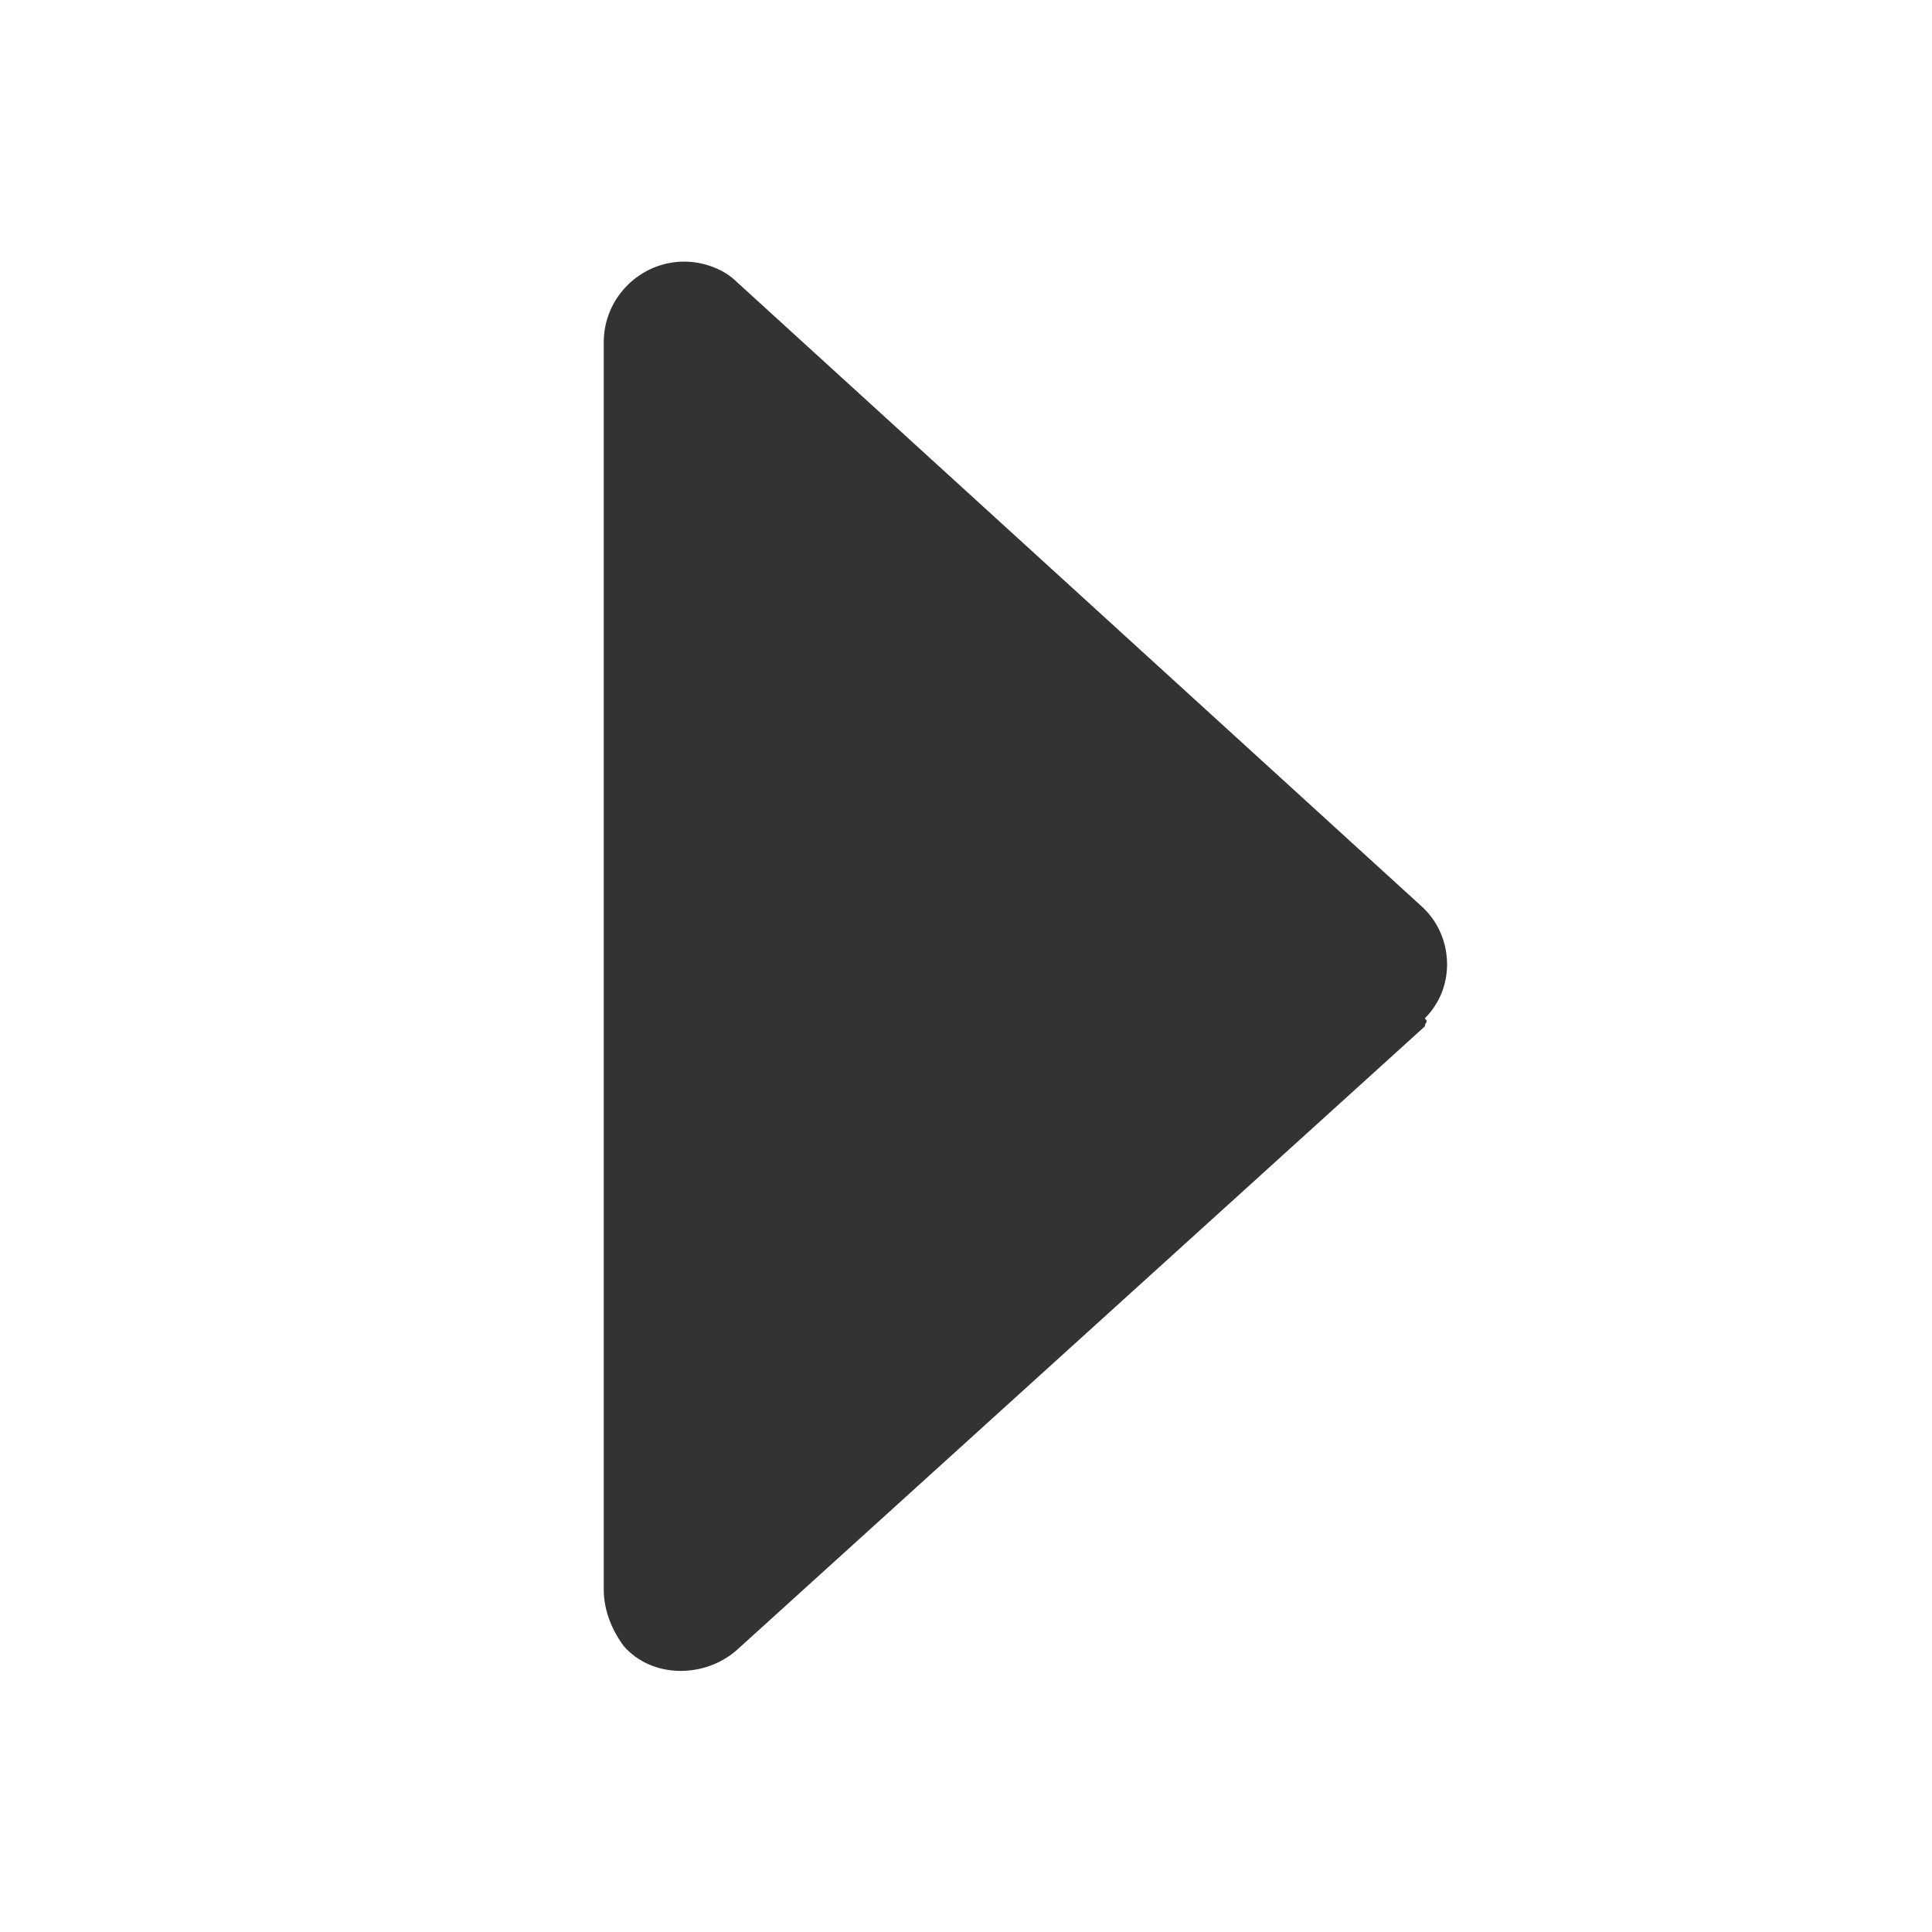
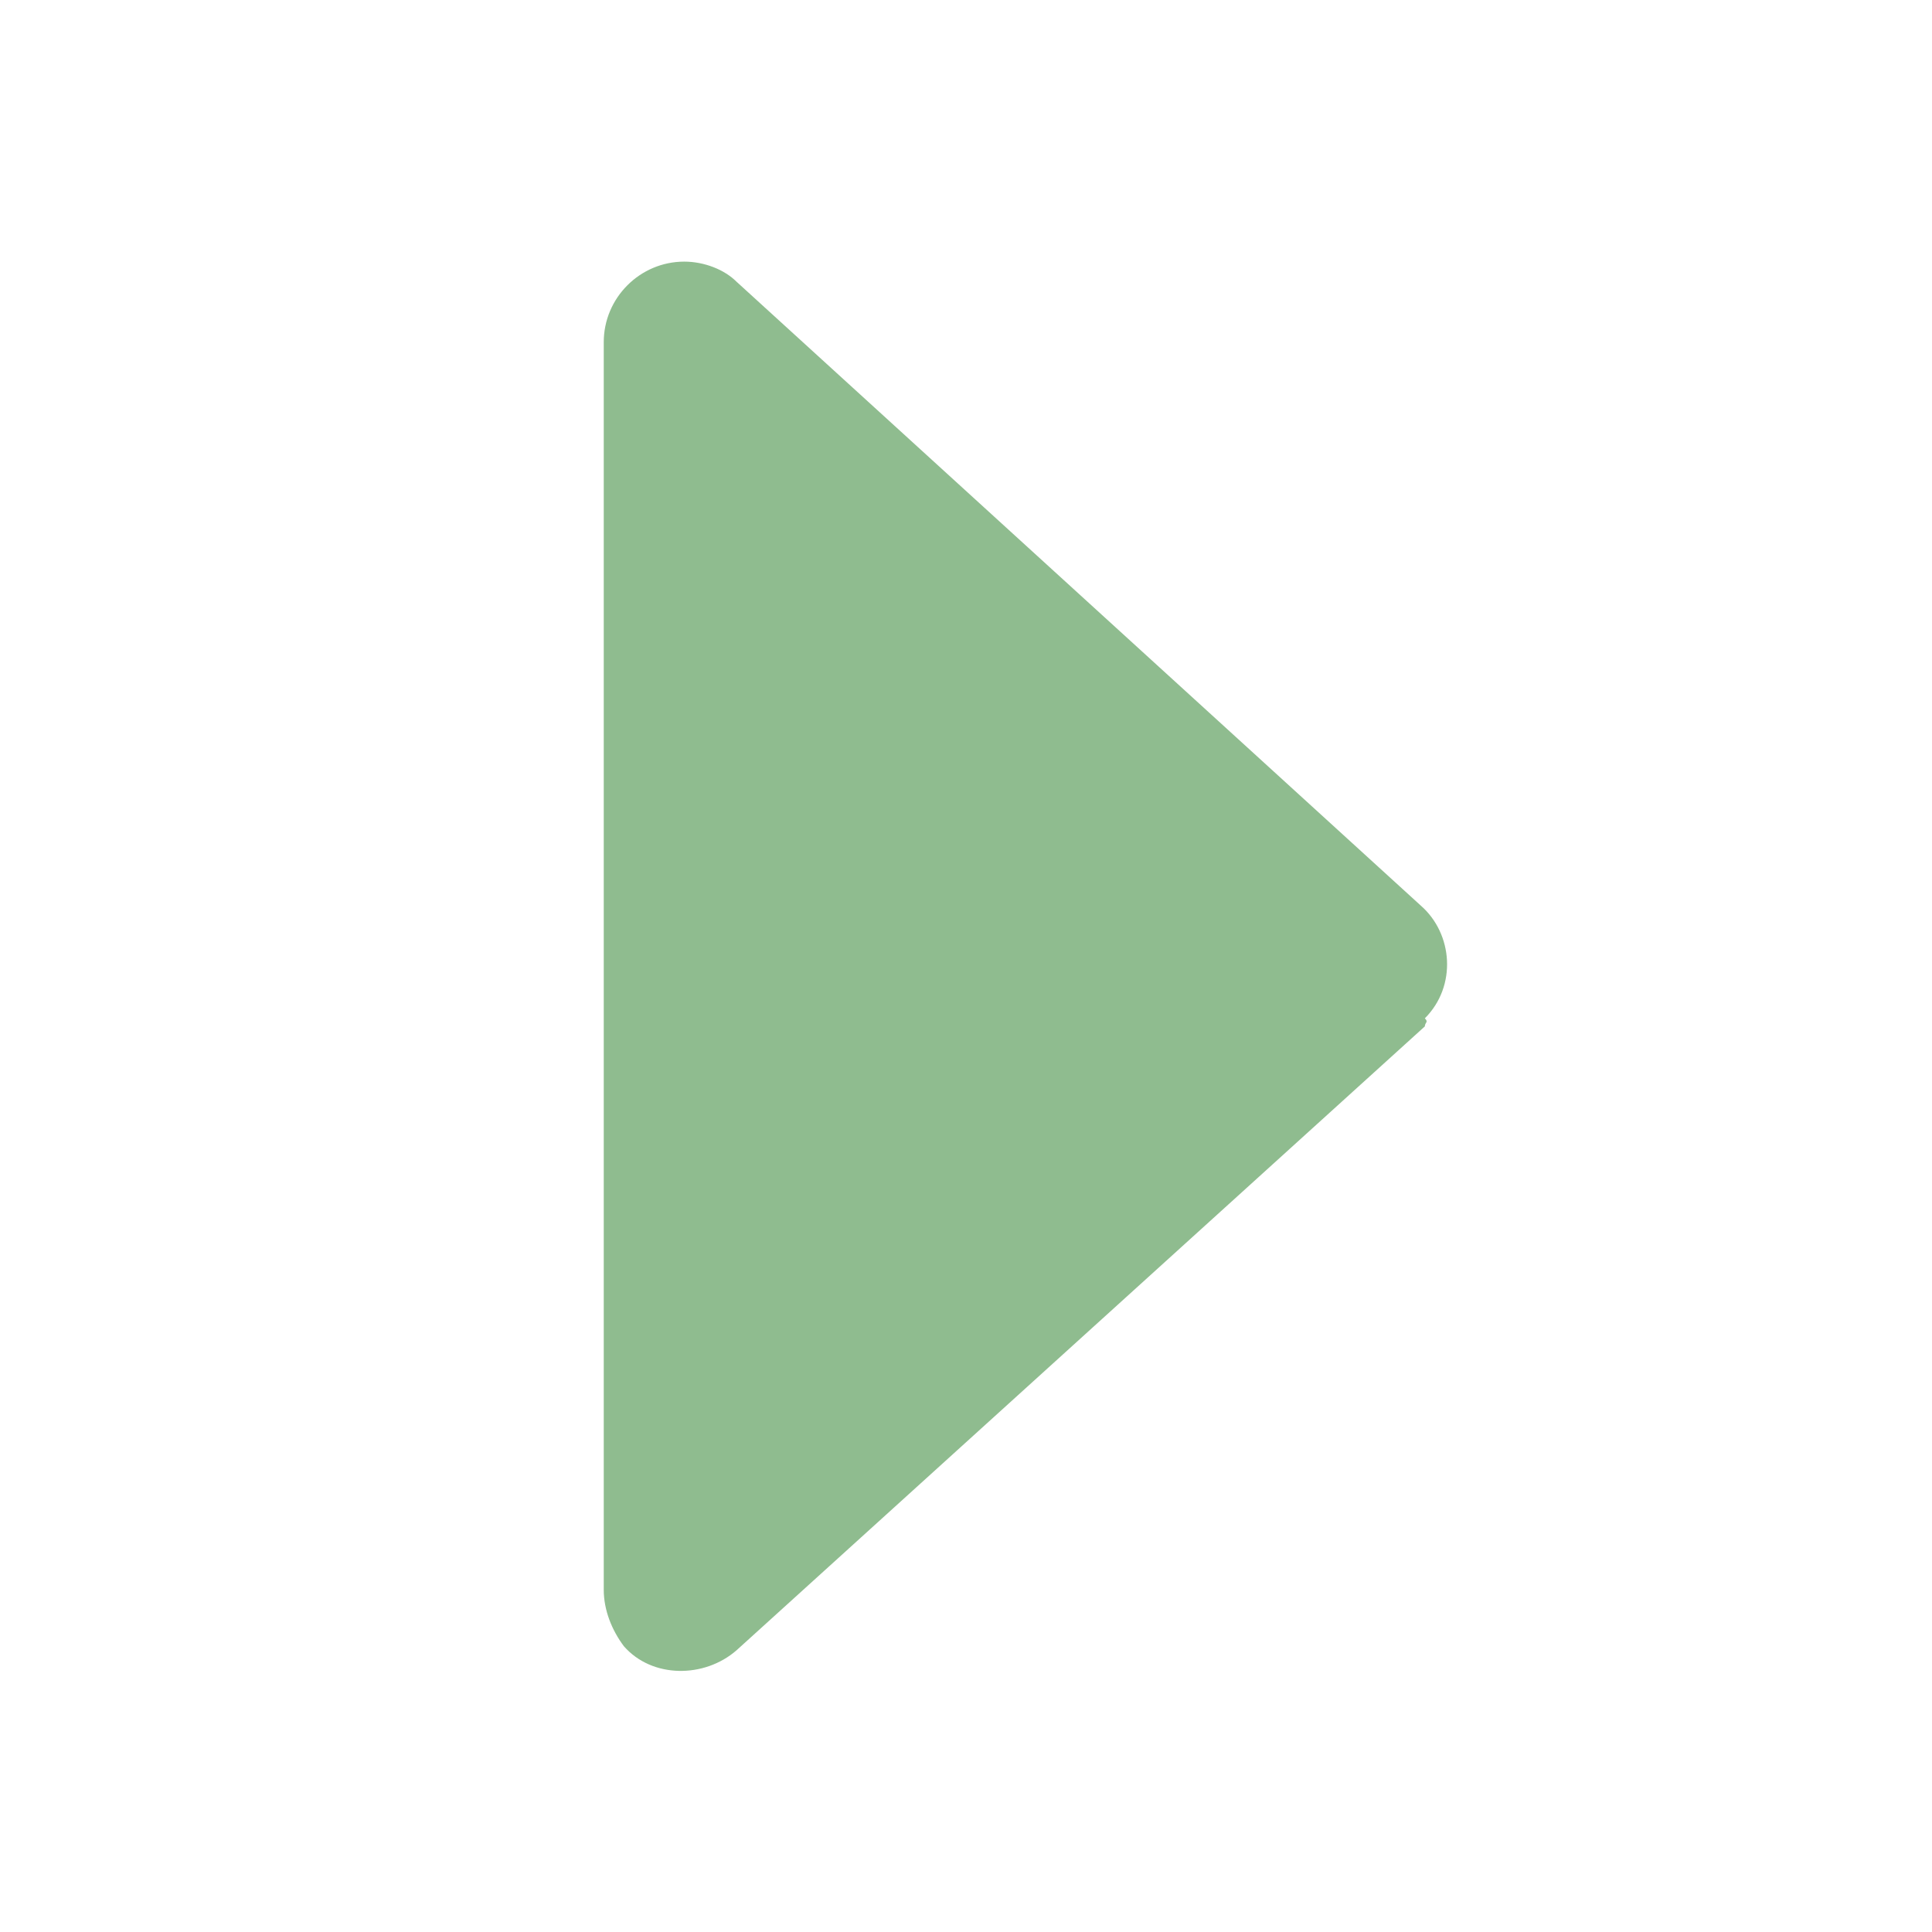
<svg xmlns="http://www.w3.org/2000/svg" viewBox="0 0 1024 1024" version="1.1" width="16" height="16">
-   <path d="M755.2 544L390.4 874.667c-17.067 14.933-44.8 14.933-59.733-2.133-6.4-8.533-10.667-19.2-10.667-29.867v-661.333c0-23.467 19.2-42.667 42.667-42.667 10.667 0 21.333 4.267 27.733 10.667l362.667 330.667c17.067 14.933 19.2 42.667 2.133 59.733 2.133 2.133 0 2.133 0 4.267z" fill="#333" />
+   <path d="M755.2 544L390.4 874.667c-17.067 14.933-44.8 14.933-59.733-2.133-6.4-8.533-10.667-19.2-10.667-29.867v-661.333c0-23.467 19.2-42.667 42.667-42.667 10.667 0 21.333 4.267 27.733 10.667l362.667 330.667c17.067 14.933 19.2 42.667 2.133 59.733 2.133 2.133 0 2.133 0 4.267z" fill="darkseagreen" />
</svg>
